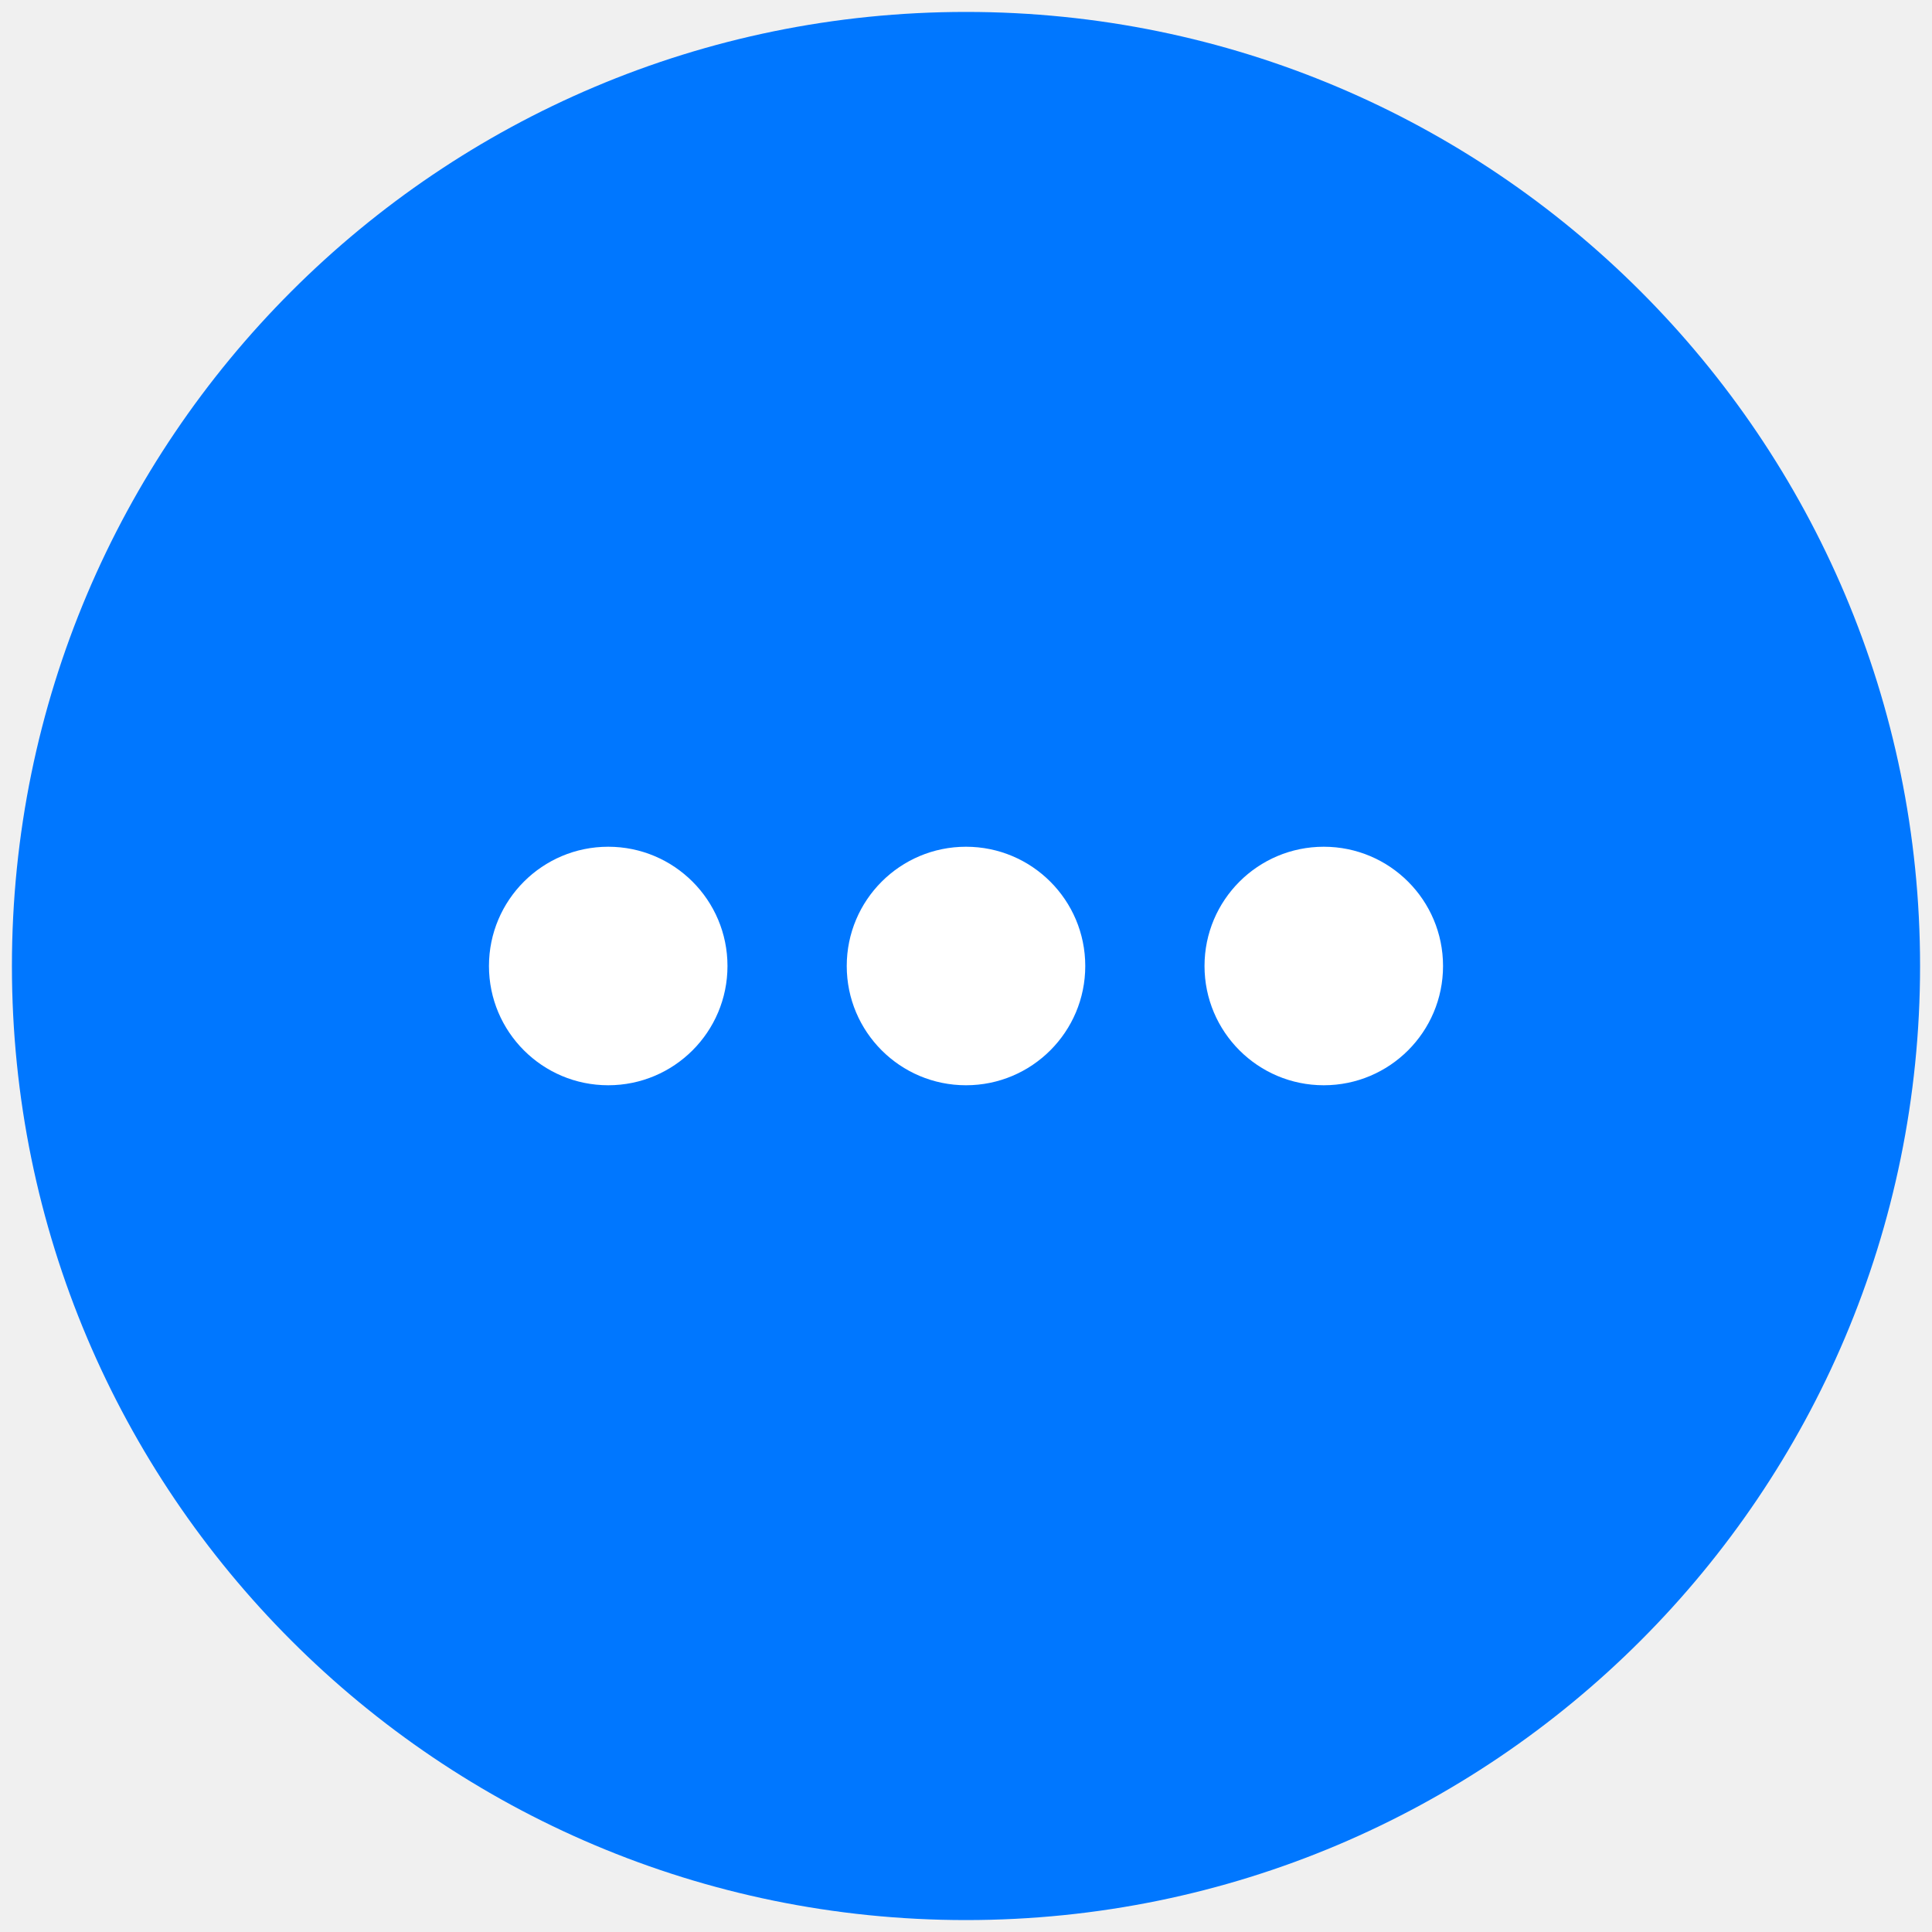
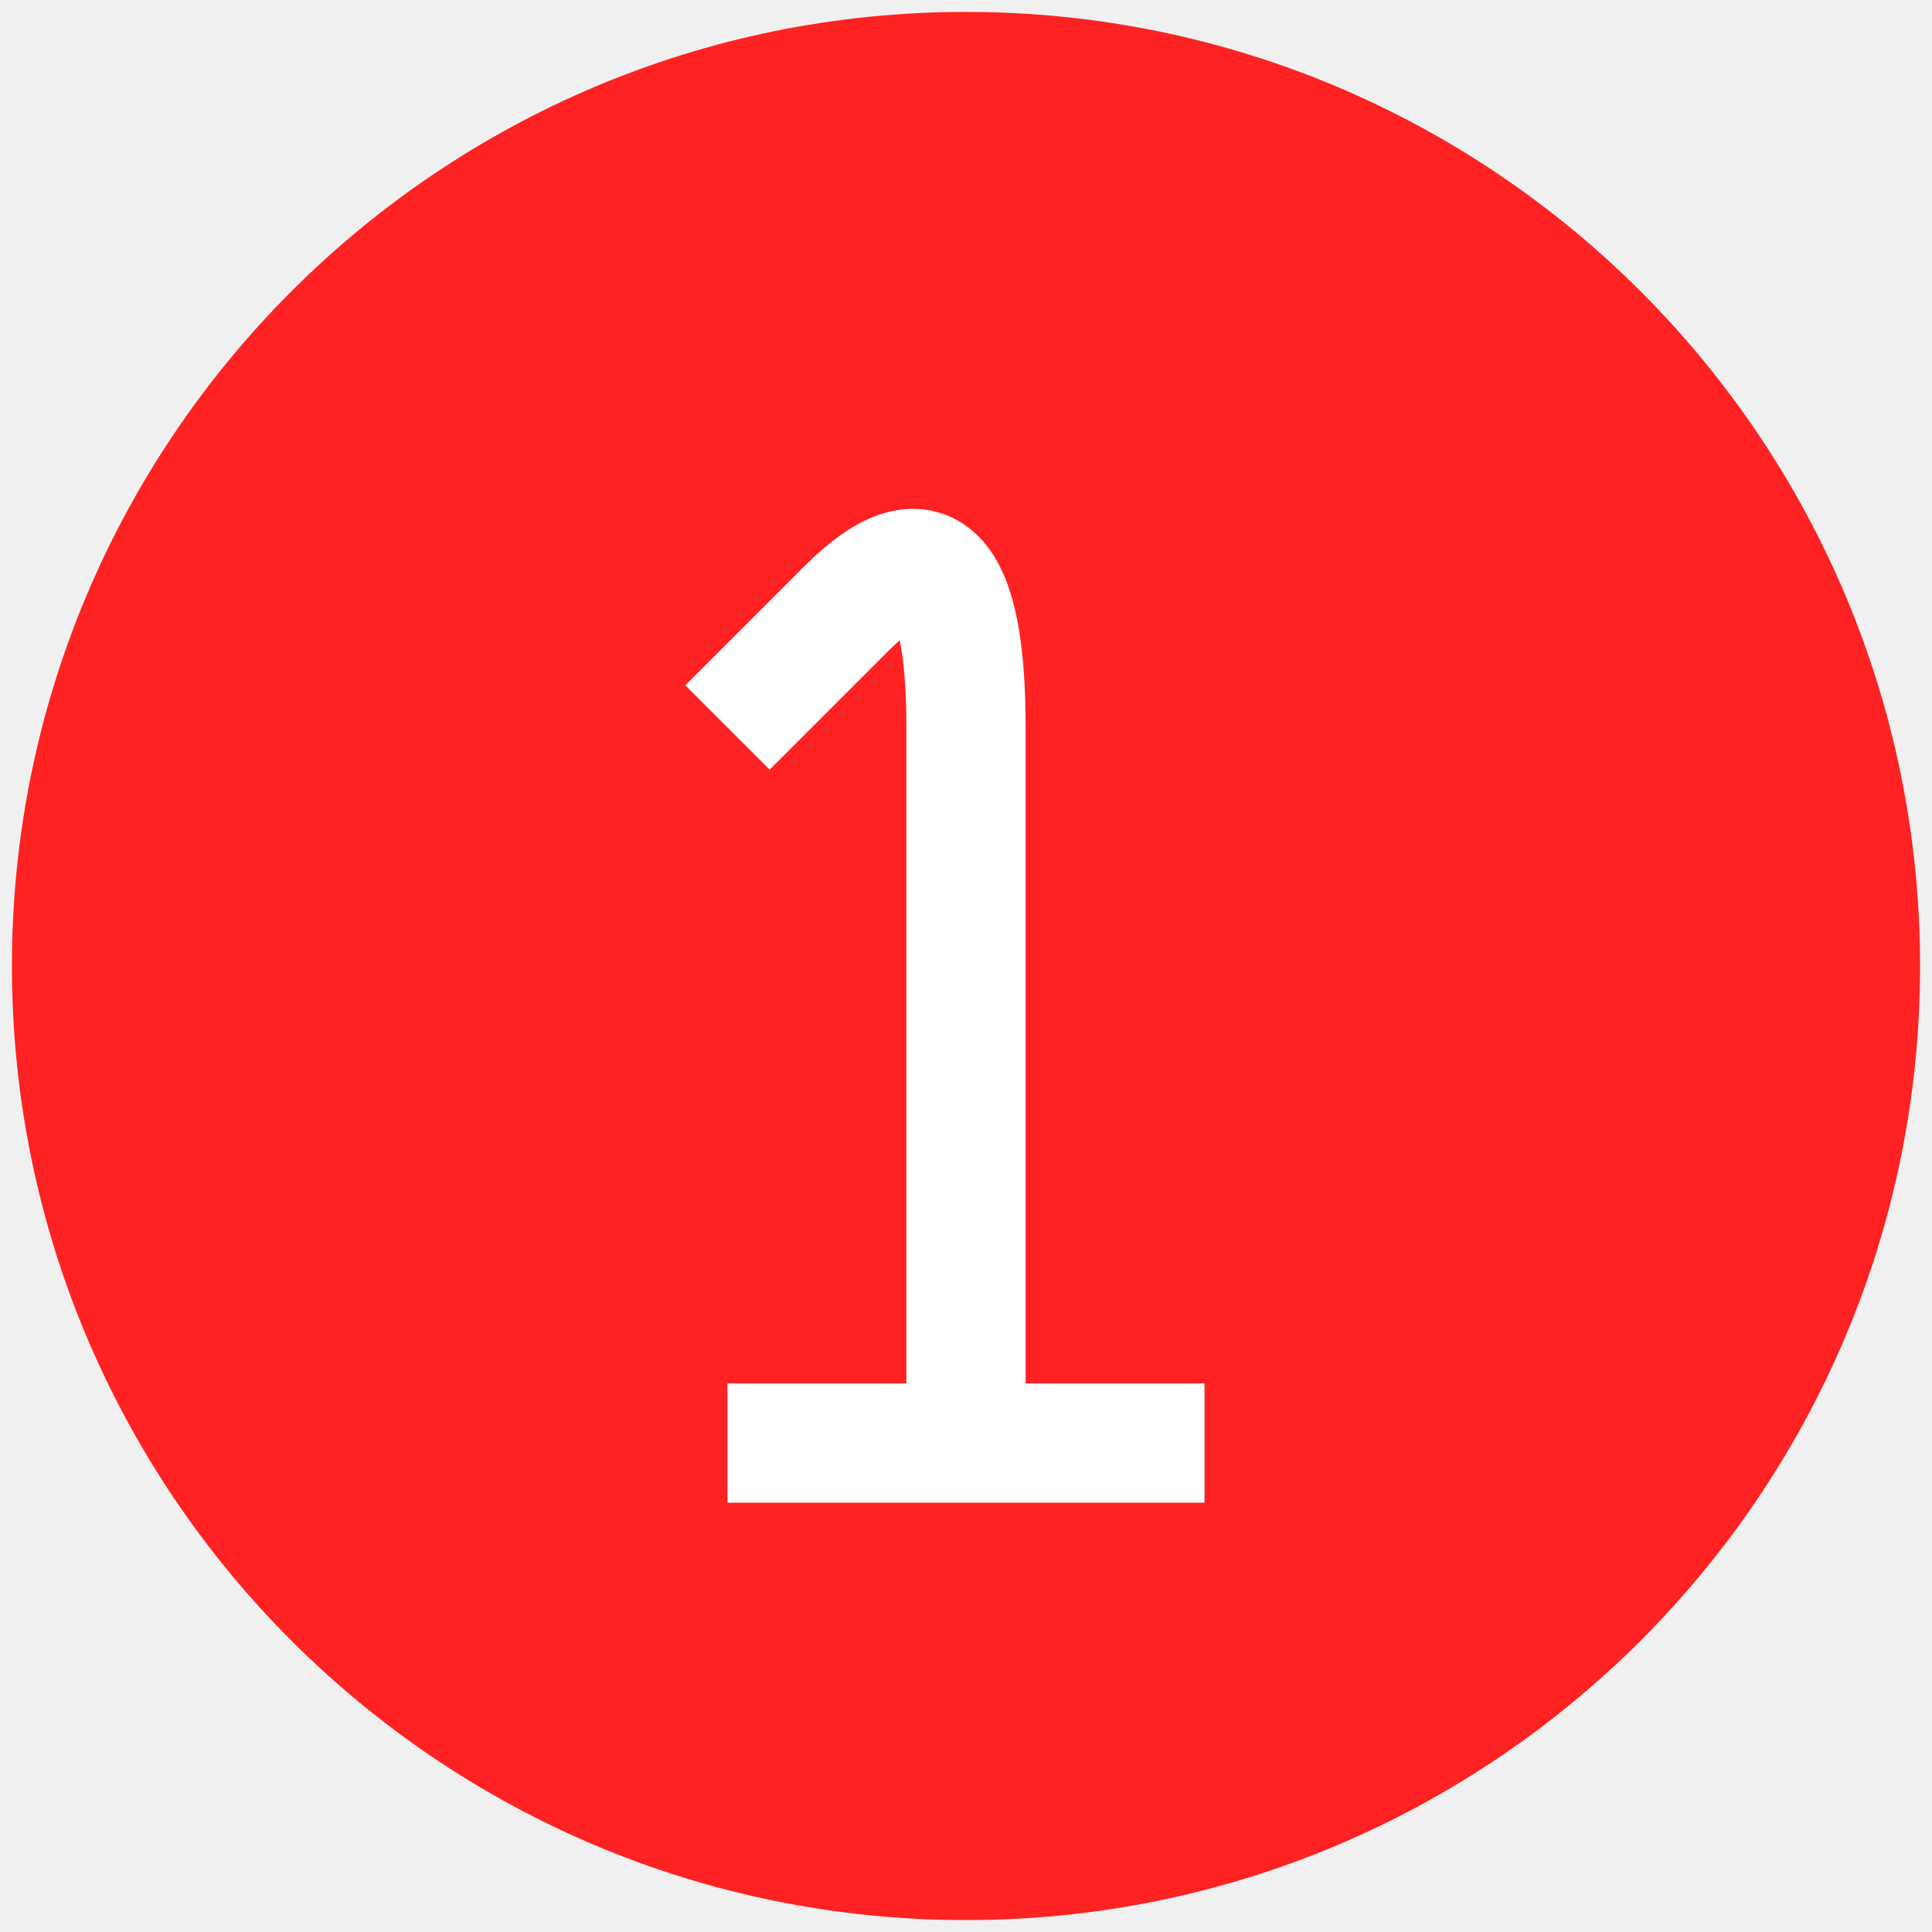
- <svg xmlns="http://www.w3.org/2000/svg" version="1.1" width="81px" height="81px" viewBox="-0.5 -0.5 81 81">
+ <svg xmlns="http://www.w3.org/2000/svg" version="1.1" width="81px" height="81px" viewBox="-0.5 -0.5 81 81" style="background-color: rgb(255, 255, 255);">
+   <defs />
  <g>
-     <ellipse cx="40" cy="40" rx="40" ry="40" fill="#0077ff" />
-     <ellipse cx="25" cy="40" rx="5" ry="5" fill="#ffffff" />
-     <ellipse cx="40" cy="40" rx="5" ry="5" fill="#ffffff" />
-     <ellipse cx="55" cy="40" rx="5" ry="5" fill="#ffffff" />
+     <ellipse cx="40" cy="40" rx="40" ry="40" fill="#ff2222" stroke="none" pointer-events="all" />
+     <path d="M 30 30 L 35 25 Q 40 20 40 30 L 40 60" fill="none" stroke="#ffffff" stroke-width="5" stroke-miterlimit="10" pointer-events="none" />
+     <path d="M 30 60 L 50 60" fill="none" stroke="#ffffff" stroke-width="5" stroke-miterlimit="10" pointer-events="none" />
  </g>
</svg>
